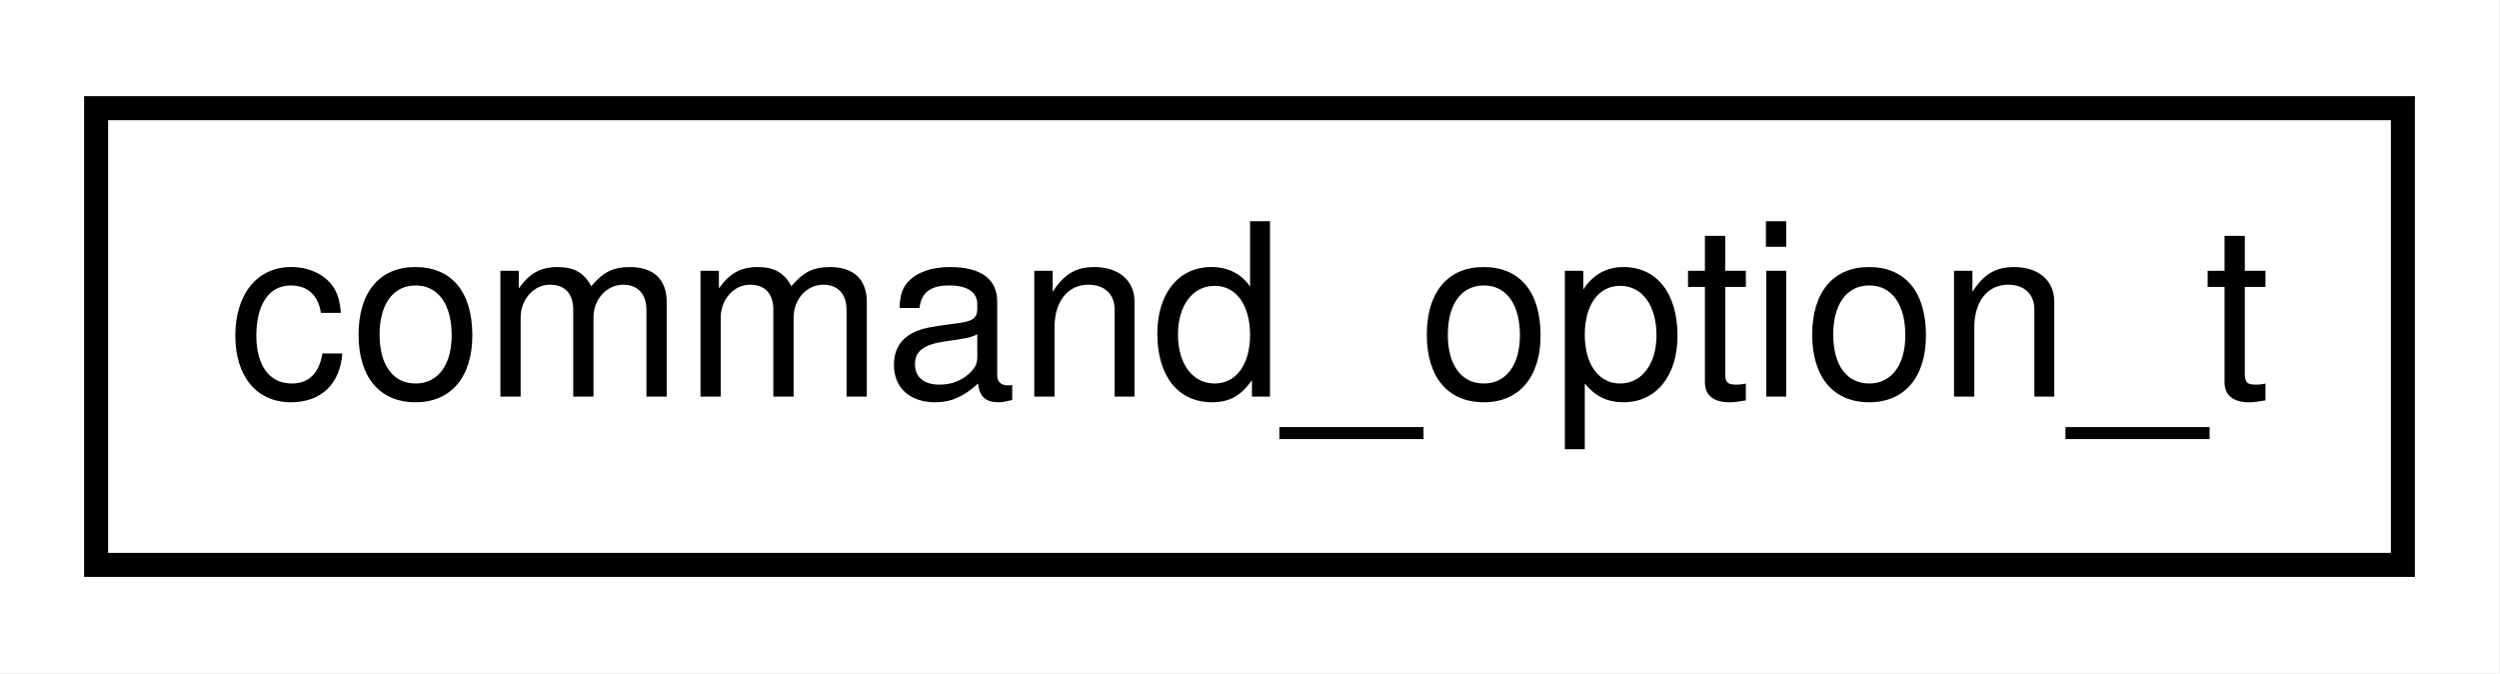
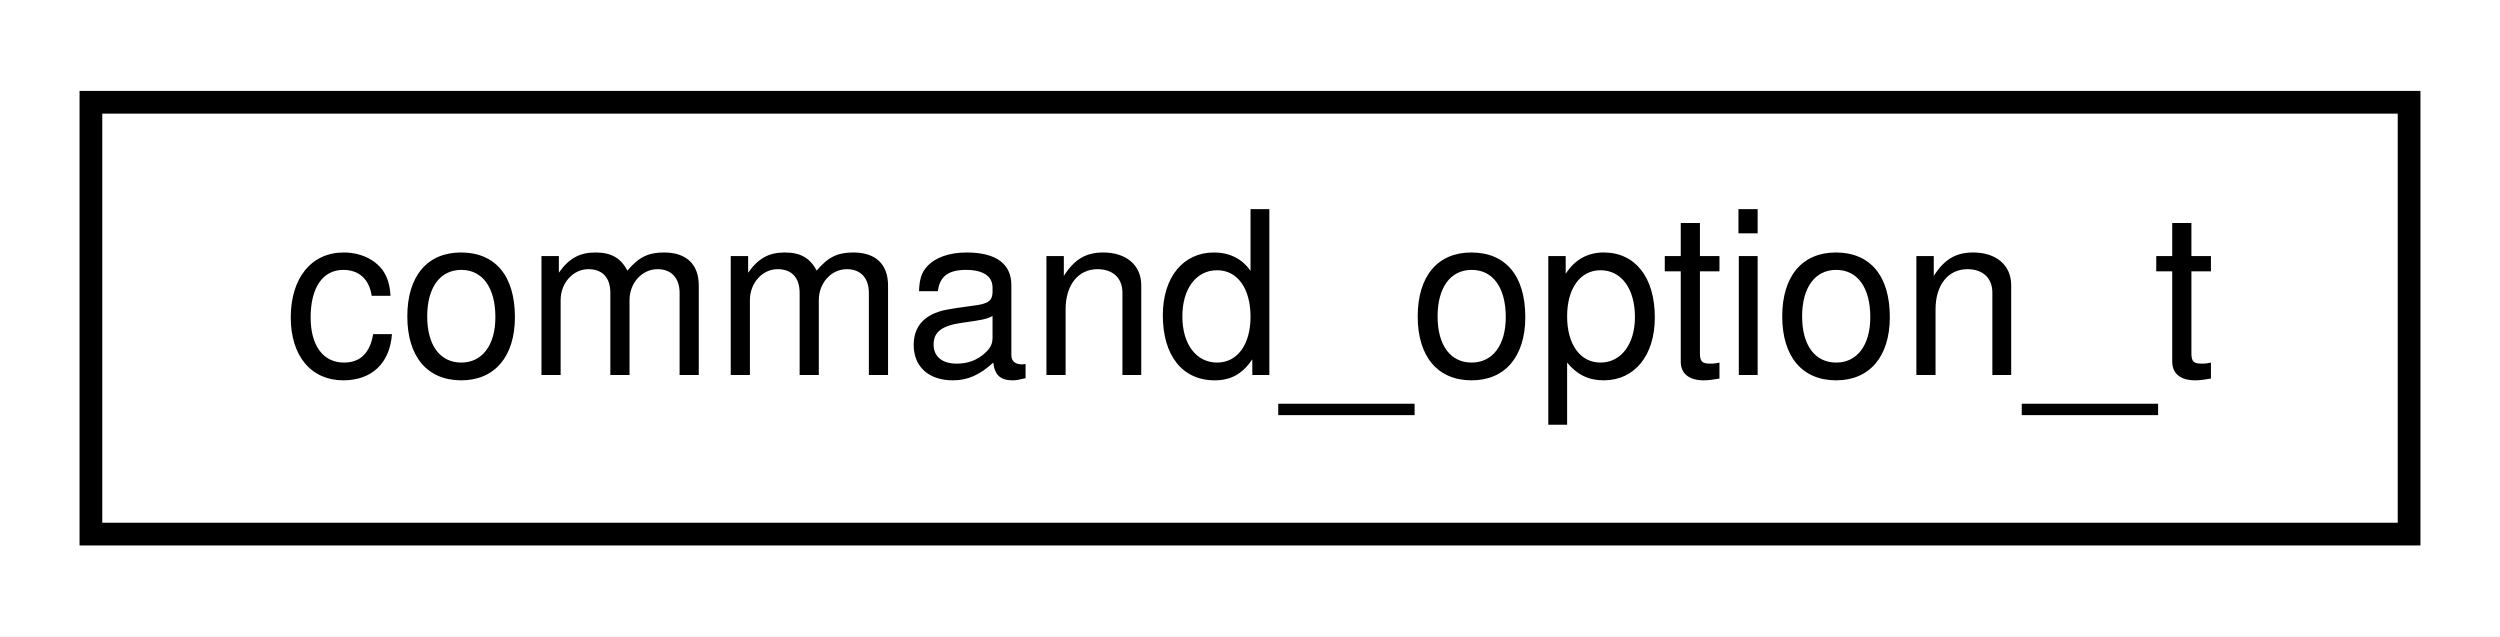
- <svg xmlns="http://www.w3.org/2000/svg" xmlns:xlink="http://www.w3.org/1999/xlink" width="104pt" height="28pt" viewBox="0.00 0.00 104.00 28.00">
+ <svg xmlns="http://www.w3.org/2000/svg" xmlns:xlink="http://www.w3.org/1999/xlink" width="110pt" height="28pt" viewBox="0.00 0.00 110.00 28.00">
  <g id="graph0" class="graph" transform="scale(1 1) rotate(0) translate(4 24)">
-     <polygon fill="white" stroke="none" points="-4,4 -4,-24 100,-24 100,4 -4,4" />
+     <polygon fill="white" stroke="none" points="-4,4 -4,-24 106,-24 106,4 -4,4" />
    <g id="node1" class="node">
      <g id="a_node1">
        <a xlink:href="commander_8h.html#structcommand__option__t" target="_top" xlink:title="command_option_t">
-           <polygon fill="white" stroke="black" points="0,-0.5 0,-19.5 96,-19.5 96,-0.5 0,-0.5" />
-           <text text-anchor="middle" x="48" y="-7.5" font-family="Helvetica,sans-Serif" font-size="10.00">command_option_t</text>
+           <polygon fill="white" stroke="black" points="0,-0.5 0,-19.5 102,-19.5 102,-0.5 0,-0.5" />
+           <text text-anchor="middle" x="51" y="-7.5" font-family="Helvetica,sans-Serif" font-size="10.00">command_option_t</text>
        </a>
      </g>
    </g>
  </g>
</svg>
